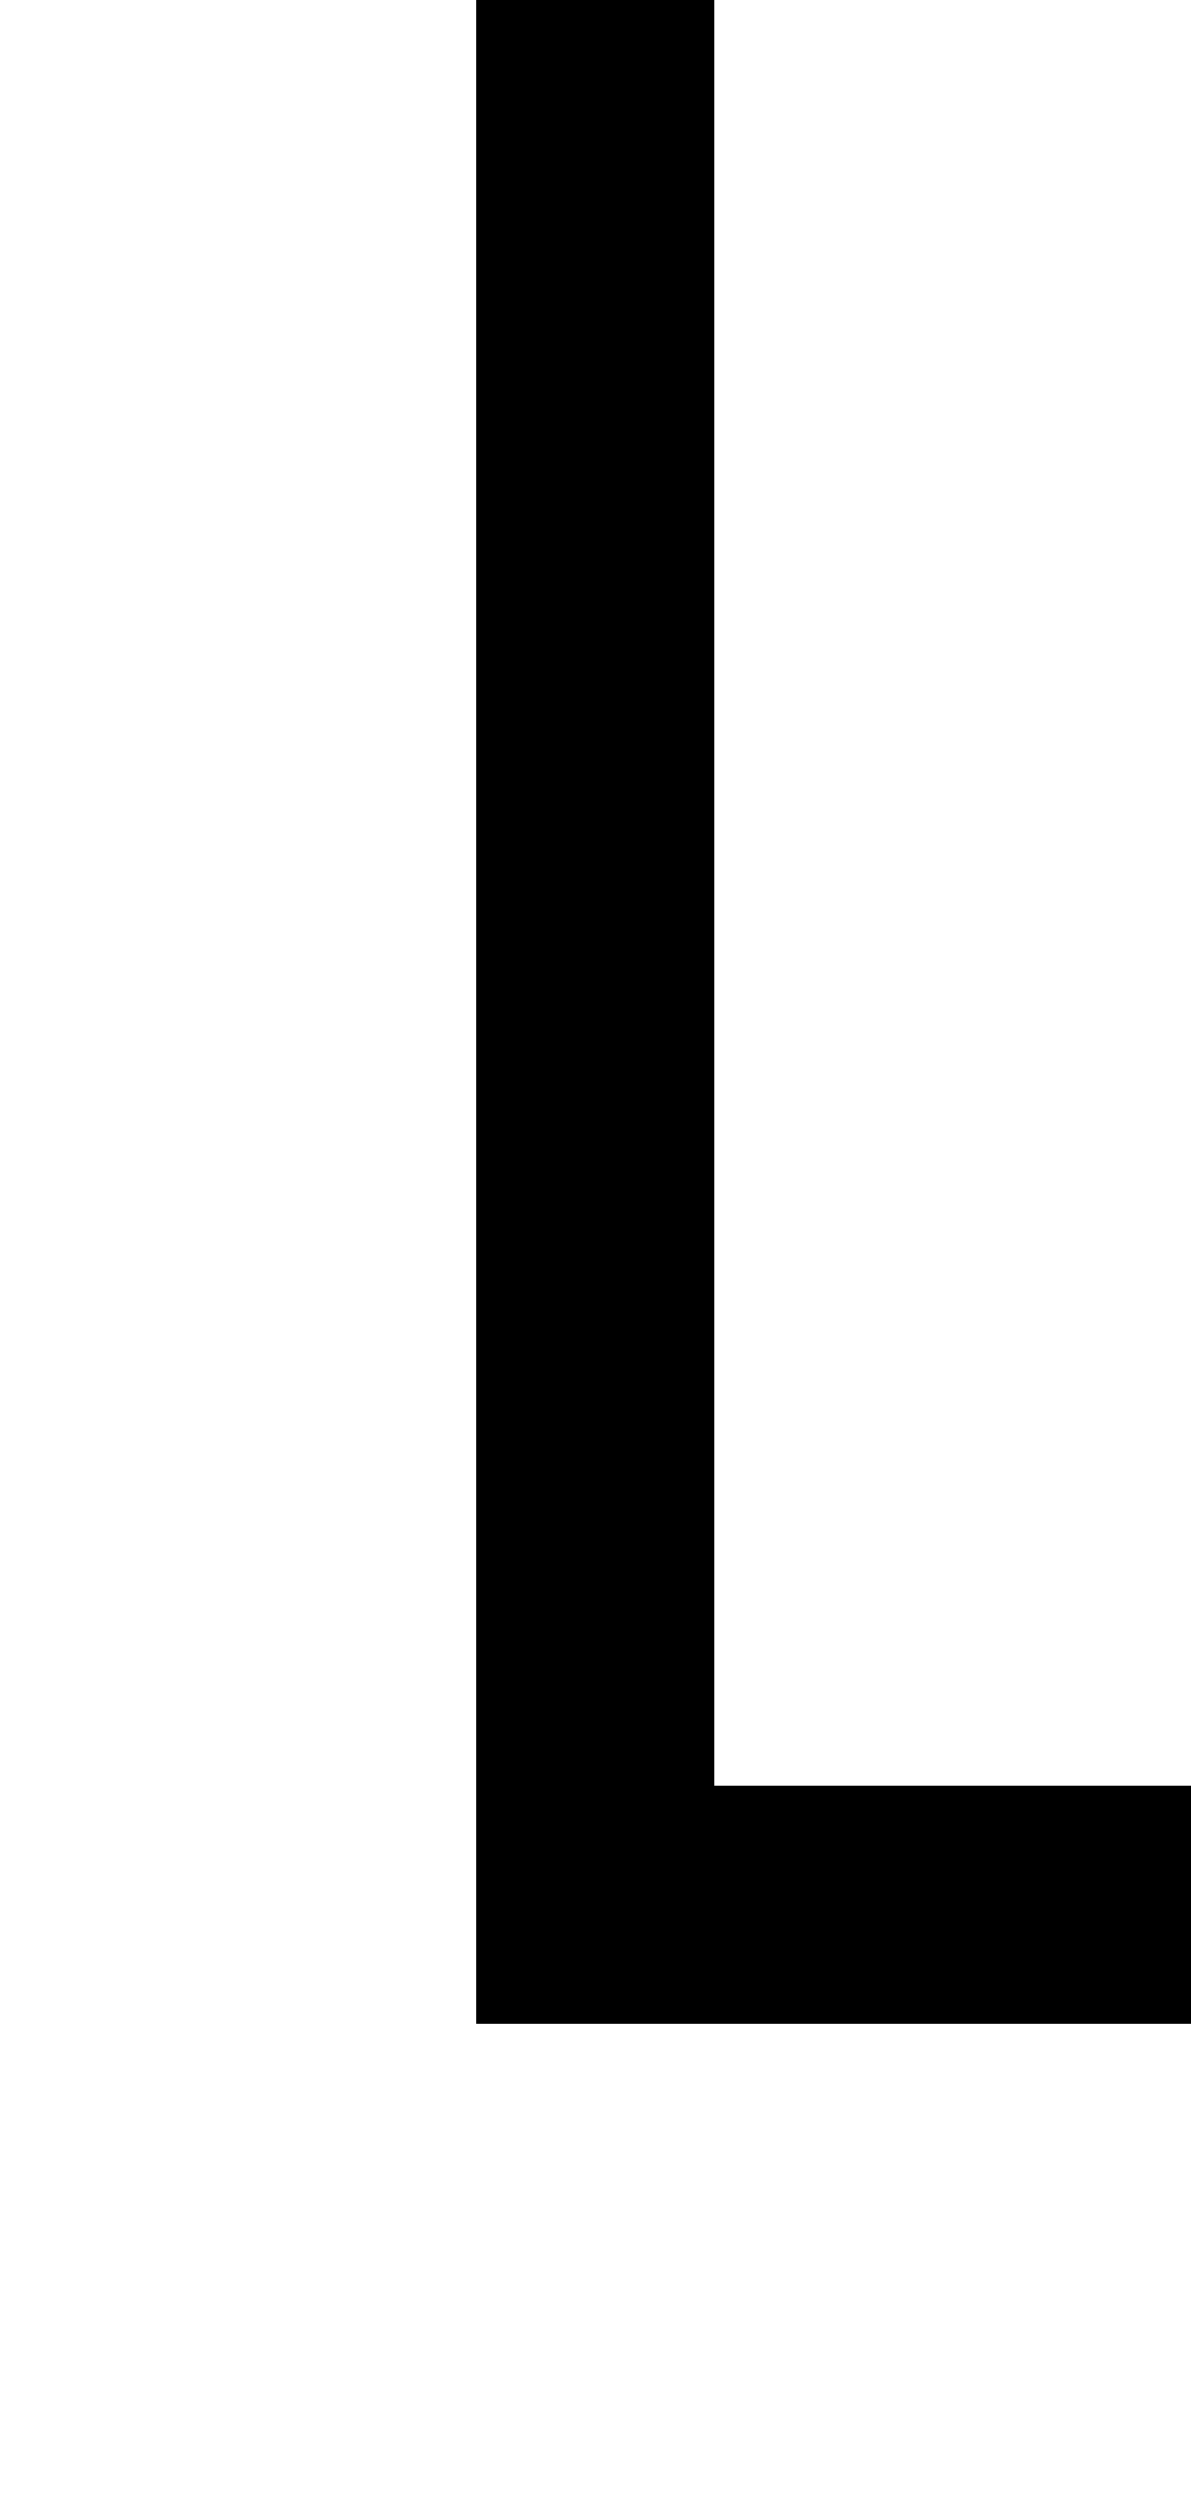
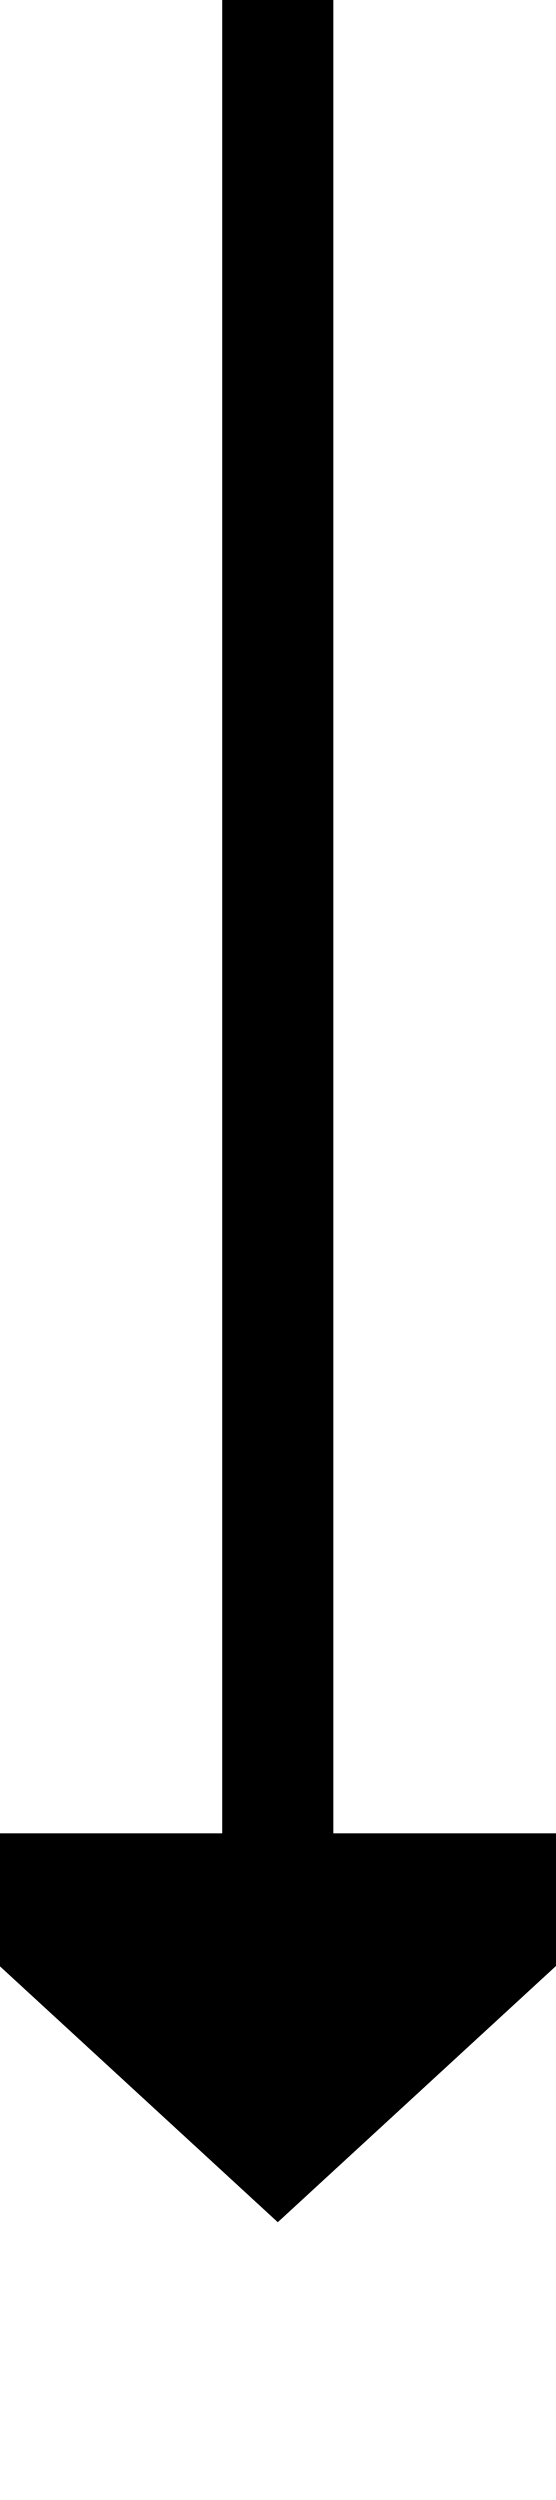
- <svg xmlns="http://www.w3.org/2000/svg" version="1.1" width="10px" height="21px" preserveAspectRatio="xMidYMin meet" viewBox="259 654  8 21">
-   <path d="M 263 654  L 263 670  L 513 670  L 513 660  " stroke-width="2" stroke="#000000" fill="none" />
-   <path d="M 520.6 661  L 513 654  L 505.4 661  L 520.6 661  Z " fill-rule="nonzero" fill="#000000" stroke="none" />
+ <svg xmlns="http://www.w3.org/2000/svg" version="1.1" width="10px" height="45px" preserveAspectRatio="xMidYMin meet" viewBox="259 479  8 45">
+   <path d="M 263 479  L 263 513  " stroke-width="2" stroke="#000000" fill="none" />
+   <path d="M 255.4 512  L 263 519  L 270.6 512  L 255.4 512  Z " fill-rule="nonzero" fill="#000000" stroke="none" />
</svg>
